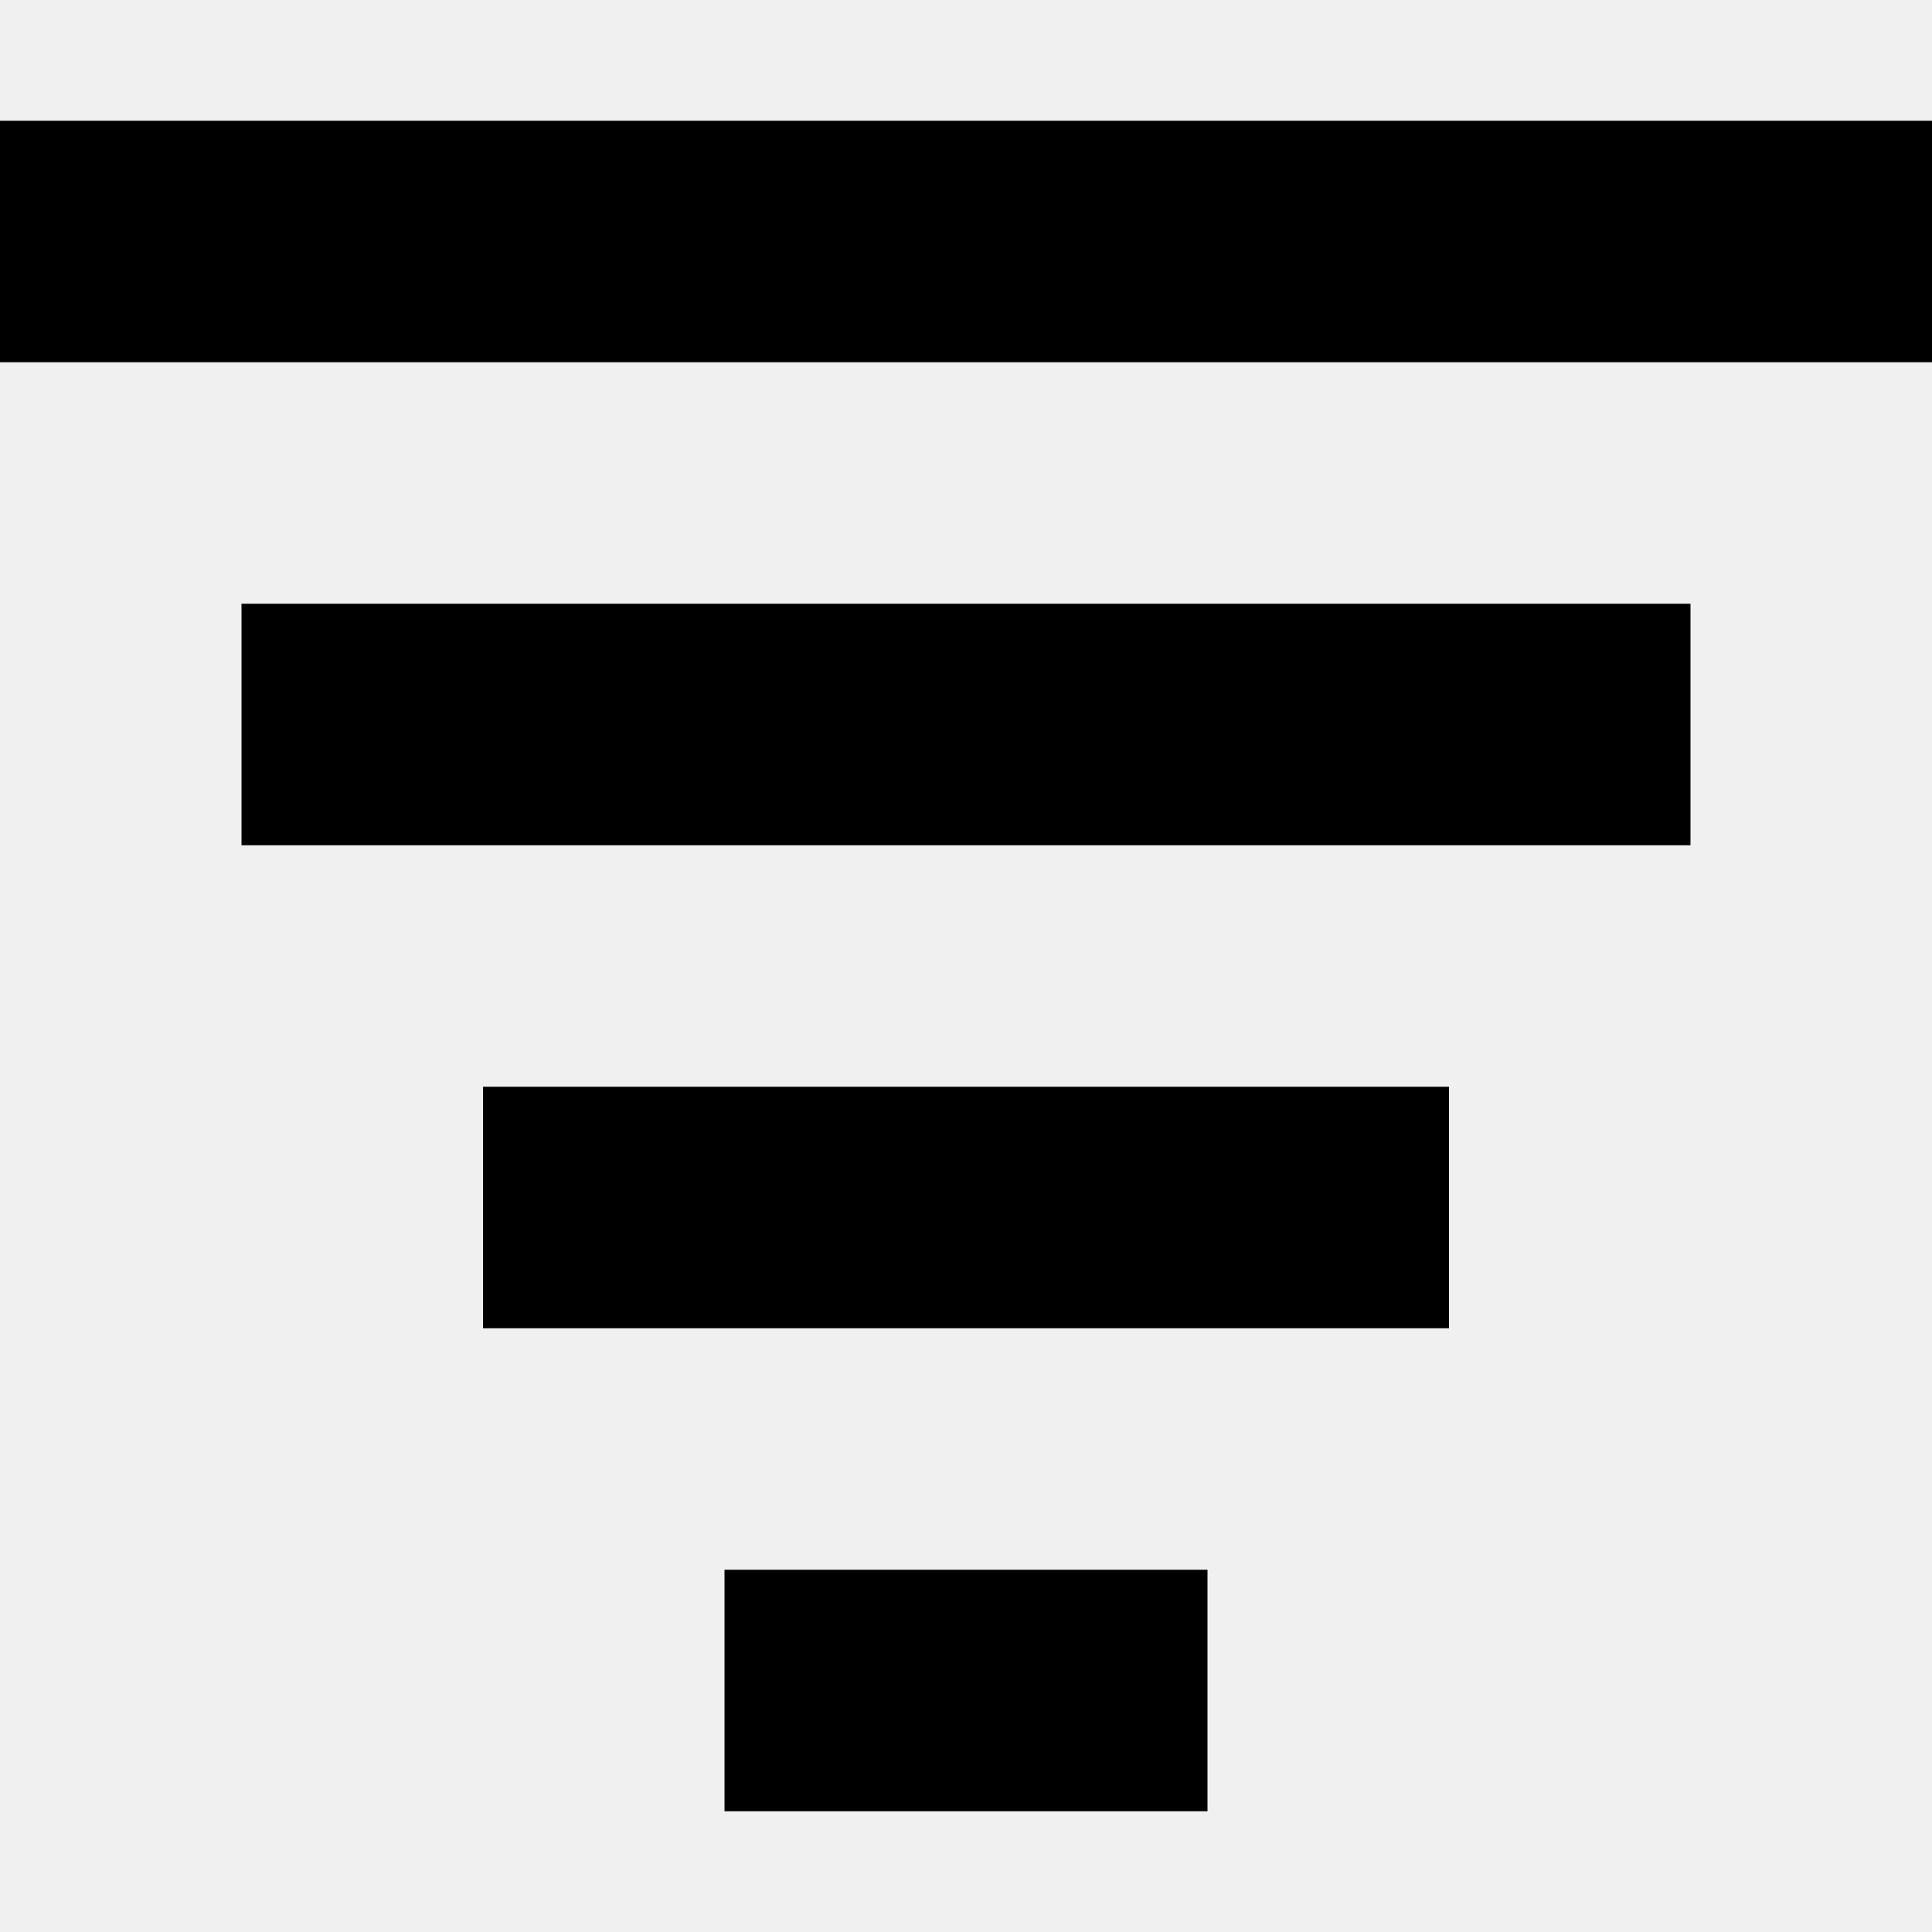
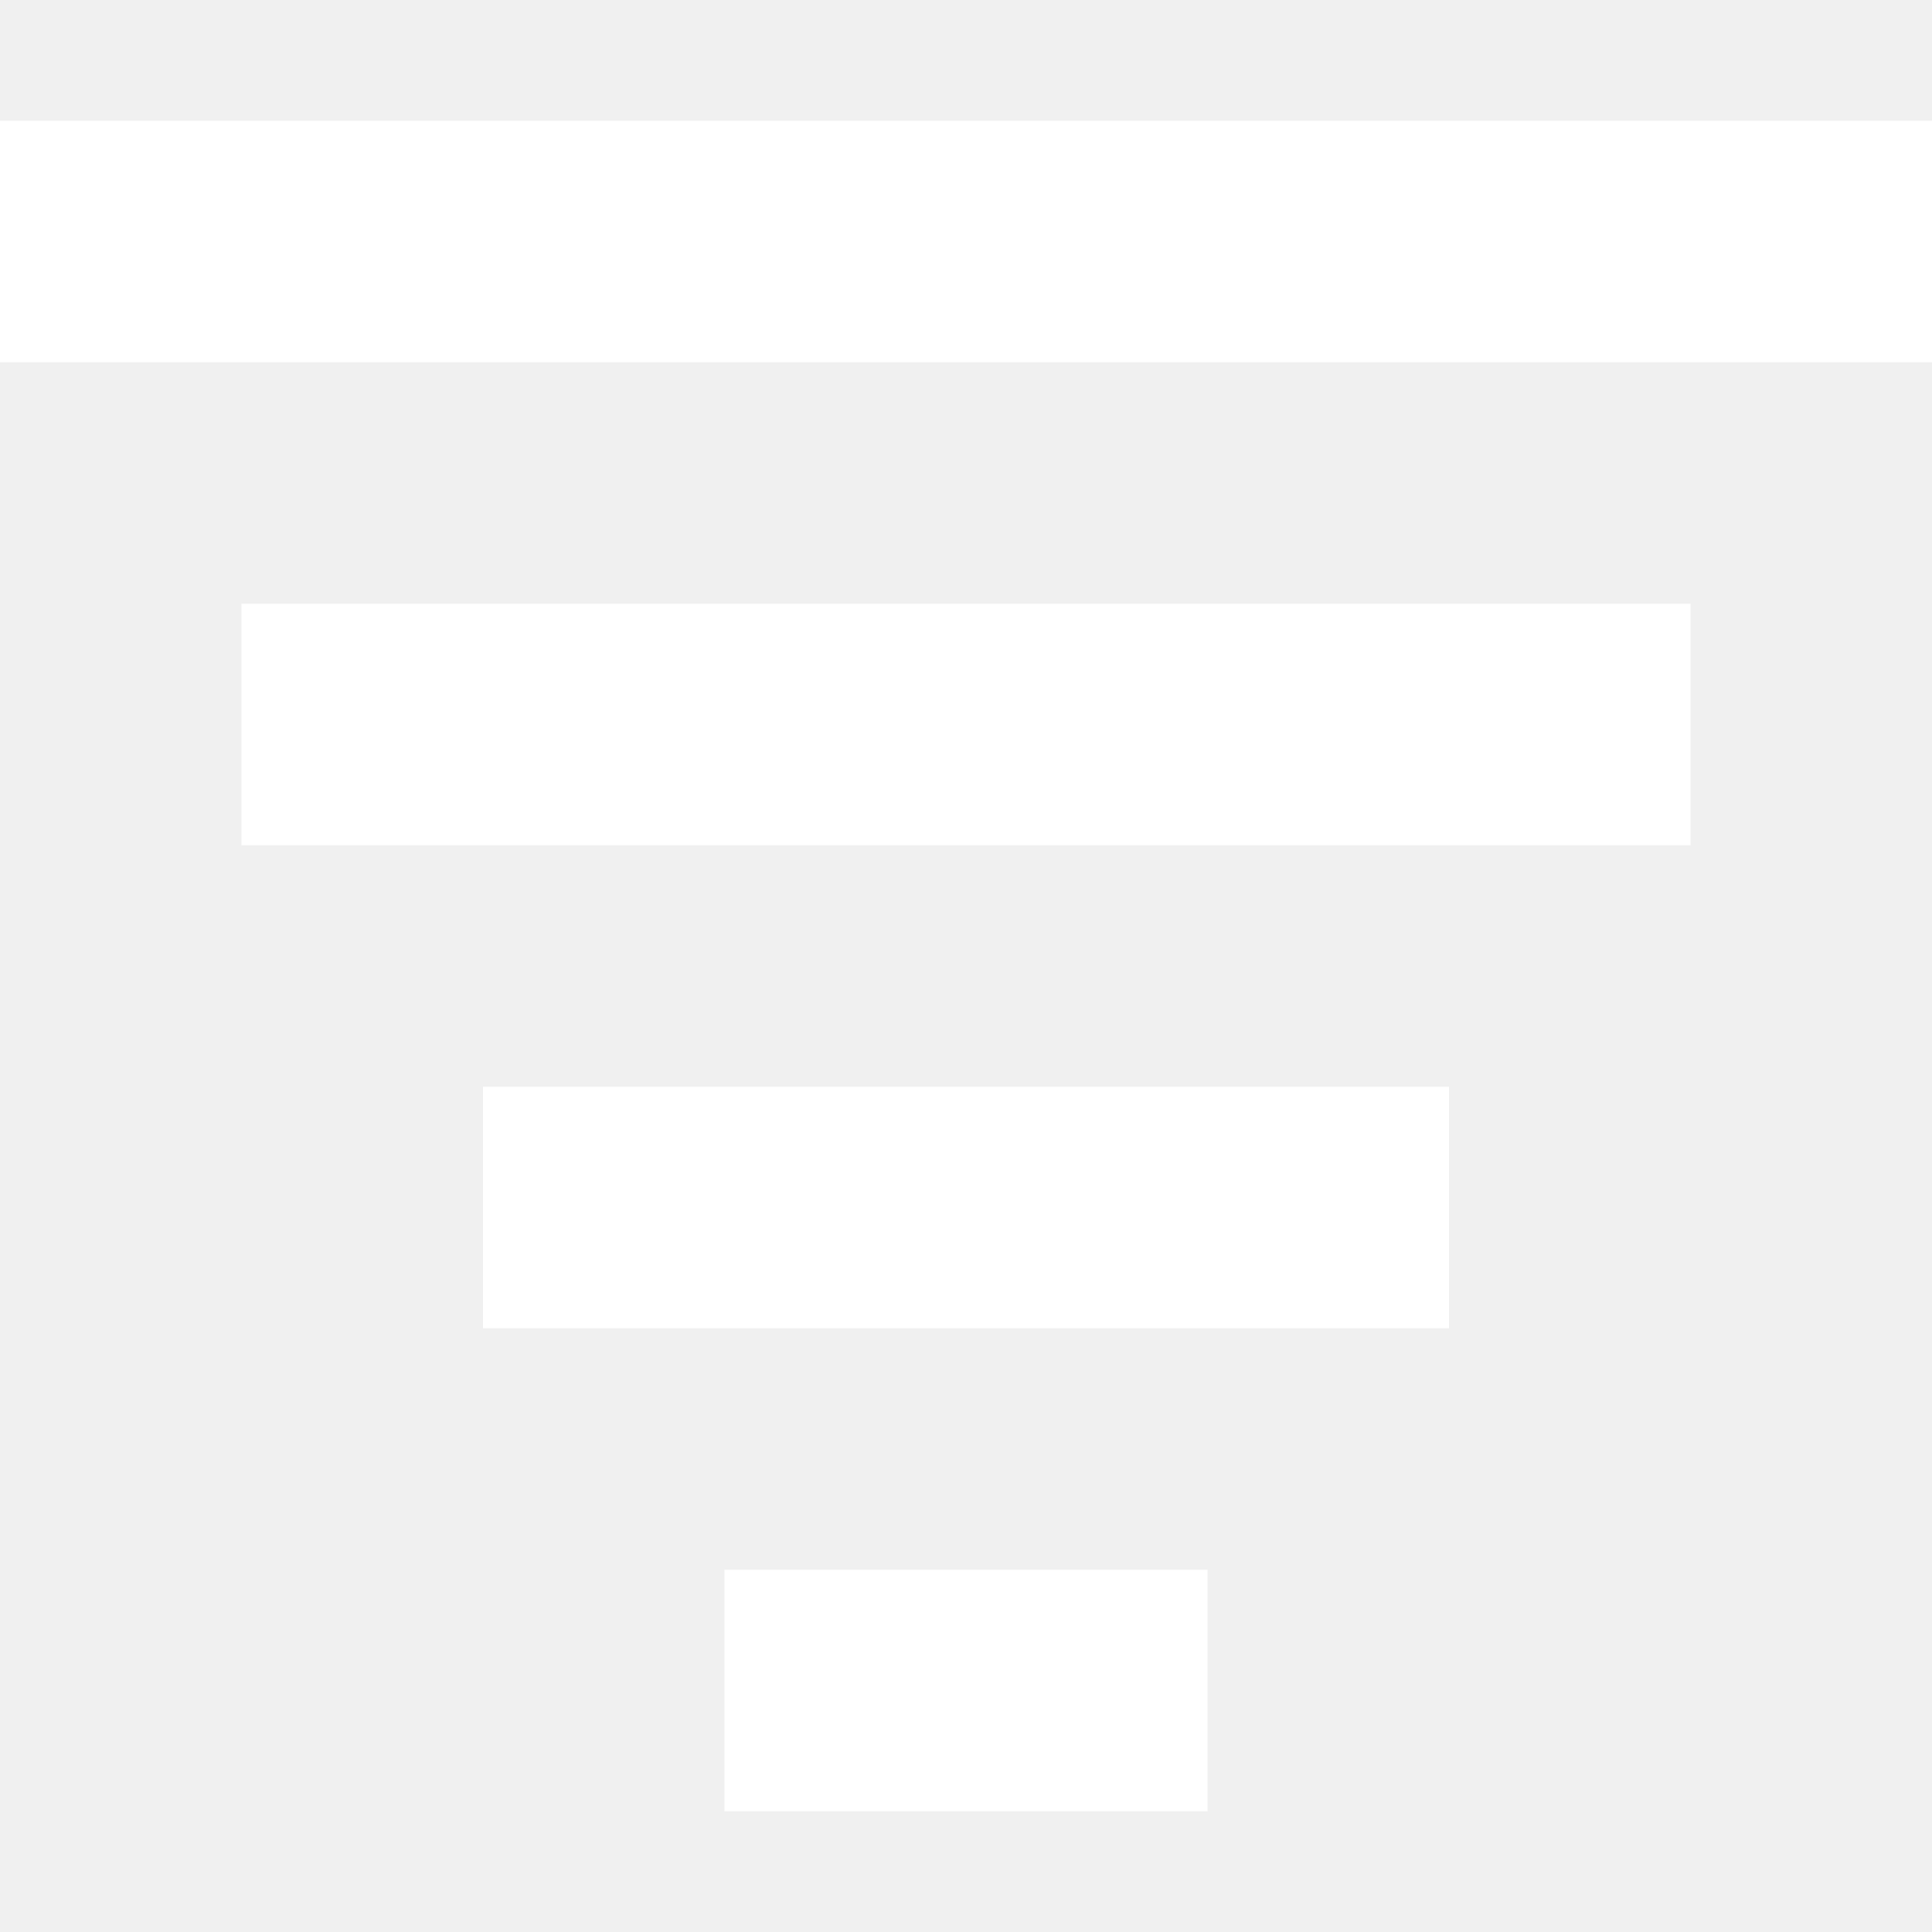
<svg xmlns="http://www.w3.org/2000/svg" width="800px" height="800px" viewBox="0 0 16 16" fill="none">
-   <path d="M0 3H16V1H0V3Z" fill="#000000" />
-   <path d="M2 7H14V5H2V7Z" fill="#000000" />
-   <path d="M4 11H12V9H4V11Z" fill="#000000" />
-   <path d="M10 15H6V13H10V15Z" fill="#000000" />
+   <path d="M0 3H16V1H0V3Z" fill="#ffffff" />
+   <path d="M2 7H14V5H2V7Z" fill="#ffffff" />
+   <path d="M4 11H12V9H4V11Z" fill="#ffffff" />
+   <path d="M10 15H6V13H10V15Z" fill="#ffffff" />
</svg>
